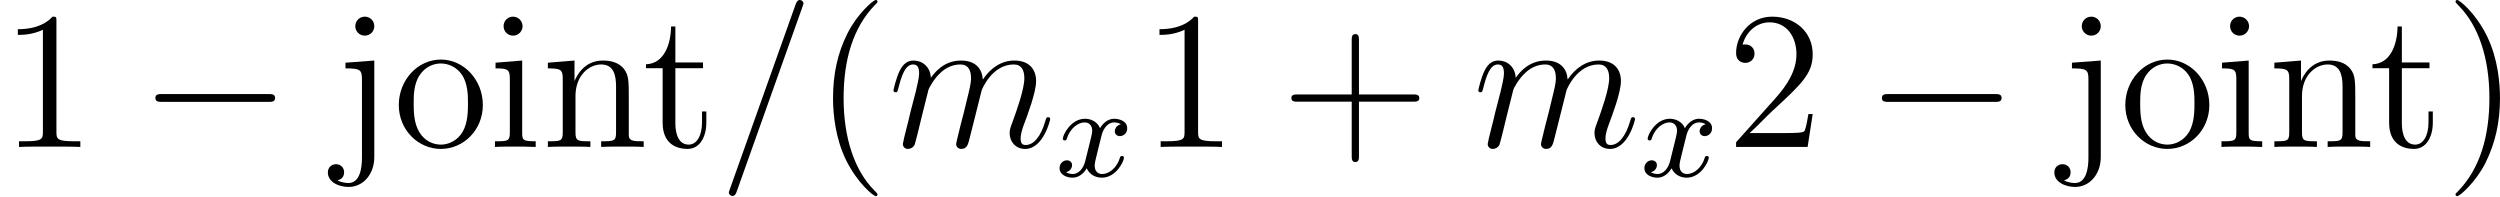
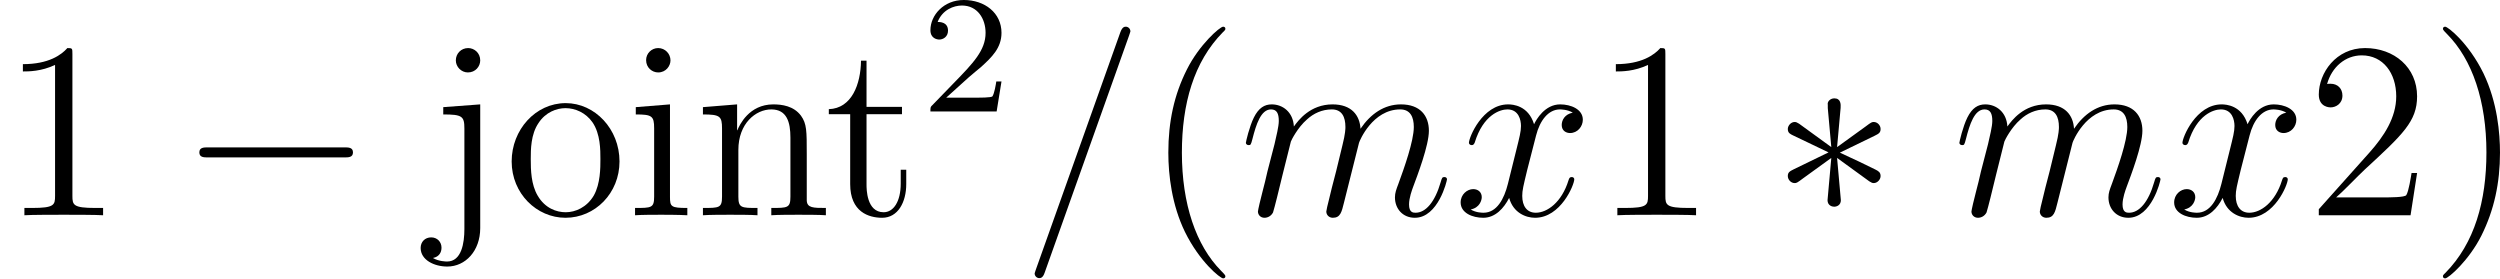
- <svg xmlns="http://www.w3.org/2000/svg" xmlns:xlink="http://www.w3.org/1999/xlink" height="14.959pt" version="1.1" viewBox="195.163 103.985 190.657 14.959" width="190.657pt">
+ <svg xmlns="http://www.w3.org/2000/svg" xmlns:xlink="http://www.w3.org/1999/xlink" height="16.546pt" version="1.1" viewBox="216.191 102.398 148.597 16.546" width="148.597pt">
  <defs>
    <path d="M3.885 2.905C3.885 2.869 3.885 2.845 3.682 2.642C2.487 1.435 1.817 -0.538 1.817 -2.977C1.817 -5.296 2.379 -7.293 3.766 -8.703C3.885 -8.811 3.885 -8.835 3.885 -8.871C3.885 -8.942 3.826 -8.966 3.778 -8.966C3.622 -8.966 2.642 -8.106 2.056 -6.934C1.447 -5.727 1.172 -4.447 1.172 -2.977C1.172 -1.913 1.339 -0.49 1.961 0.789C2.666 2.224 3.646 3.001 3.778 3.001C3.826 3.001 3.885 2.977 3.885 2.905Z" id="g3-40" />
    <path d="M3.371 -2.977C3.371 -3.885 3.252 -5.368 2.582 -6.755C1.877 -8.189 0.897 -8.966 0.765 -8.966C0.717 -8.966 0.658 -8.942 0.658 -8.871C0.658 -8.835 0.658 -8.811 0.861 -8.608C2.056 -7.4 2.726 -5.428 2.726 -2.989C2.726 -0.669 2.164 1.327 0.777 2.738C0.658 2.845 0.658 2.869 0.658 2.905C0.658 2.977 0.717 3.001 0.765 3.001C0.921 3.001 1.901 2.14 2.487 0.968C3.096 -0.251 3.371 -1.542 3.371 -2.977Z" id="g3-41" />
-     <path d="M4.77 -2.762H8.07C8.237 -2.762 8.452 -2.762 8.452 -2.977C8.452 -3.204 8.249 -3.204 8.07 -3.204H4.77V-6.504C4.77 -6.671 4.77 -6.886 4.555 -6.886C4.328 -6.886 4.328 -6.683 4.328 -6.504V-3.204H1.028C0.861 -3.204 0.646 -3.204 0.646 -2.989C0.646 -2.762 0.849 -2.762 1.028 -2.762H4.328V0.538C4.328 0.705 4.328 0.921 4.543 0.921C4.77 0.921 4.77 0.717 4.77 0.538V-2.762Z" id="g3-43" />
    <path d="M3.443 -7.663C3.443 -7.938 3.443 -7.95 3.204 -7.95C2.917 -7.627 2.319 -7.185 1.088 -7.185V-6.838C1.363 -6.838 1.961 -6.838 2.618 -7.149V-0.921C2.618 -0.49 2.582 -0.347 1.53 -0.347H1.16V0C1.482 -0.024 2.642 -0.024 3.037 -0.024S4.579 -0.024 4.902 0V-0.347H4.531C3.479 -0.347 3.443 -0.49 3.443 -0.921V-7.663Z" id="g3-49" />
    <path d="M5.26 -2.008H4.997C4.961 -1.805 4.866 -1.148 4.746 -0.956C4.663 -0.849 3.981 -0.849 3.622 -0.849H1.411C1.734 -1.124 2.463 -1.889 2.774 -2.176C4.591 -3.85 5.26 -4.471 5.26 -5.655C5.26 -7.03 4.172 -7.95 2.786 -7.95S0.586 -6.767 0.586 -5.738C0.586 -5.129 1.112 -5.129 1.148 -5.129C1.399 -5.129 1.71 -5.308 1.71 -5.691C1.71 -6.025 1.482 -6.253 1.148 -6.253C1.04 -6.253 1.016 -6.253 0.98 -6.241C1.207 -7.054 1.853 -7.603 2.63 -7.603C3.646 -7.603 4.268 -6.755 4.268 -5.655C4.268 -4.639 3.682 -3.754 3.001 -2.989L0.586 -0.287V0H4.949L5.26 -2.008Z" id="g3-50" />
    <path d="M2.08 -7.364C2.08 -7.675 1.829 -7.95 1.494 -7.95C1.184 -7.95 0.921 -7.699 0.921 -7.376C0.921 -7.018 1.207 -6.791 1.494 -6.791C1.865 -6.791 2.08 -7.101 2.08 -7.364ZM0.43 -5.141V-4.794C1.196 -4.794 1.303 -4.722 1.303 -4.136V-0.885C1.303 -0.347 1.172 -0.347 0.395 -0.347V0C0.729 -0.024 1.303 -0.024 1.65 -0.024C1.781 -0.024 2.475 -0.024 2.881 0V-0.347C2.104 -0.347 2.056 -0.406 2.056 -0.873V-5.272L0.43 -5.141Z" id="g3-105" />
    <path d="M2.427 -7.364C2.427 -7.723 2.14 -7.95 1.853 -7.95C1.518 -7.95 1.267 -7.687 1.267 -7.364C1.267 -7.054 1.53 -6.791 1.841 -6.791C2.2 -6.791 2.427 -7.077 2.427 -7.364ZM0.669 -5.141V-4.794C1.566 -4.794 1.674 -4.71 1.674 -4.125V0.658C1.674 1.315 1.542 2.2 0.849 2.2C0.825 2.2 0.454 2.2 0.179 2.032C0.49 1.973 0.586 1.745 0.586 1.542C0.586 1.267 0.383 1.052 0.096 1.052C-0.203 1.052 -0.406 1.267 -0.406 1.554C-0.406 2.128 0.239 2.439 0.861 2.439C1.722 2.439 2.427 1.698 2.427 0.61V-5.272L0.669 -5.141Z" id="g3-106" />
    <path d="M5.32 -2.905C5.32 -4.017 5.32 -4.352 5.045 -4.734C4.698 -5.2 4.136 -5.272 3.73 -5.272C2.57 -5.272 2.116 -4.28 2.02 -4.041H2.008V-5.272L0.383 -5.141V-4.794C1.196 -4.794 1.291 -4.71 1.291 -4.125V-0.885C1.291 -0.347 1.16 -0.347 0.383 -0.347V0C0.693 -0.024 1.339 -0.024 1.674 -0.024C2.02 -0.024 2.666 -0.024 2.977 0V-0.347C2.212 -0.347 2.068 -0.347 2.068 -0.885V-3.108C2.068 -4.364 2.893 -5.033 3.634 -5.033S4.543 -4.423 4.543 -3.694V-0.885C4.543 -0.347 4.411 -0.347 3.634 -0.347V0C3.945 -0.024 4.591 -0.024 4.926 -0.024C5.272 -0.024 5.918 -0.024 6.229 0V-0.347C5.631 -0.347 5.332 -0.347 5.32 -0.705V-2.905Z" id="g3-110" />
    <path d="M5.487 -2.558C5.487 -4.101 4.316 -5.332 2.929 -5.332C1.494 -5.332 0.359 -4.065 0.359 -2.558C0.359 -1.028 1.554 0.12 2.917 0.12C4.328 0.12 5.487 -1.052 5.487 -2.558ZM2.929 -0.143C2.487 -0.143 1.949 -0.335 1.602 -0.921C1.279 -1.459 1.267 -2.164 1.267 -2.666C1.267 -3.12 1.267 -3.85 1.638 -4.388C1.973 -4.902 2.499 -5.093 2.917 -5.093C3.383 -5.093 3.885 -4.878 4.208 -4.411C4.579 -3.862 4.579 -3.108 4.579 -2.666C4.579 -2.248 4.579 -1.506 4.268 -0.944C3.933 -0.371 3.383 -0.143 2.929 -0.143Z" id="g3-111" />
    <path d="M2.008 -4.806H3.694V-5.153H2.008V-7.352H1.745C1.734 -6.229 1.303 -5.081 0.215 -5.045V-4.806H1.231V-1.482C1.231 -0.155 2.116 0.12 2.75 0.12C3.503 0.12 3.897 -0.622 3.897 -1.482V-2.164H3.634V-1.506C3.634 -0.646 3.288 -0.143 2.821 -0.143C2.008 -0.143 2.008 -1.255 2.008 -1.459V-4.806Z" id="g3-116" />
    <path d="M7.878 -2.75C8.082 -2.75 8.297 -2.75 8.297 -2.989S8.082 -3.228 7.878 -3.228H1.411C1.207 -3.228 0.992 -3.228 0.992 -2.989S1.207 -2.75 1.411 -2.75H7.878Z" id="g0-0" />
-     <path d="M3.993 -3.18C3.642 -3.092 3.626 -2.782 3.626 -2.75C3.626 -2.574 3.762 -2.455 3.937 -2.455S4.384 -2.59 4.384 -2.933C4.384 -3.387 3.881 -3.515 3.587 -3.515C3.212 -3.515 2.909 -3.252 2.726 -2.941C2.55 -3.363 2.136 -3.515 1.809 -3.515C0.94 -3.515 0.454 -2.519 0.454 -2.295C0.454 -2.224 0.51 -2.192 0.574 -2.192C0.669 -2.192 0.685 -2.232 0.709 -2.327C0.893 -2.909 1.371 -3.292 1.785 -3.292C2.096 -3.292 2.248 -3.068 2.248 -2.782C2.248 -2.622 2.152 -2.256 2.088 -2.001C2.032 -1.769 1.857 -1.06 1.817 -0.909C1.706 -0.478 1.419 -0.143 1.06 -0.143C1.028 -0.143 0.821 -0.143 0.654 -0.255C1.02 -0.343 1.02 -0.677 1.02 -0.685C1.02 -0.869 0.877 -0.98 0.701 -0.98C0.486 -0.98 0.255 -0.797 0.255 -0.494C0.255 -0.128 0.646 0.08 1.052 0.08C1.474 0.08 1.769 -0.239 1.913 -0.494C2.088 -0.104 2.455 0.08 2.837 0.08C3.706 0.08 4.184 -0.917 4.184 -1.14C4.184 -1.219 4.121 -1.243 4.065 -1.243C3.969 -1.243 3.953 -1.188 3.929 -1.108C3.77 -0.574 3.316 -0.143 2.853 -0.143C2.59 -0.143 2.399 -0.319 2.399 -0.654C2.399 -0.813 2.447 -0.996 2.558 -1.443C2.614 -1.682 2.79 -2.383 2.829 -2.534C2.941 -2.949 3.22 -3.292 3.579 -3.292C3.618 -3.292 3.826 -3.292 3.993 -3.18Z" id="g1-120" />
-     <path d="M5.129 -8.524C5.129 -8.536 5.2 -8.715 5.2 -8.739C5.2 -8.883 5.081 -8.966 4.985 -8.966C4.926 -8.966 4.818 -8.966 4.722 -8.703L0.717 2.546C0.717 2.558 0.646 2.738 0.646 2.762C0.646 2.905 0.765 2.989 0.861 2.989C0.933 2.989 1.04 2.977 1.124 2.726L5.129 -8.524Z" id="g2-61" />
-     <path d="M2.463 -3.503C2.487 -3.575 2.786 -4.172 3.228 -4.555C3.539 -4.842 3.945 -5.033 4.411 -5.033C4.89 -5.033 5.057 -4.674 5.057 -4.196C5.057 -4.125 5.057 -3.885 4.914 -3.324L4.615 -2.092C4.519 -1.734 4.292 -0.849 4.268 -0.717C4.22 -0.538 4.148 -0.227 4.148 -0.179C4.148 -0.012 4.28 0.12 4.459 0.12C4.818 0.12 4.878 -0.155 4.985 -0.586L5.703 -3.443C5.727 -3.539 6.348 -5.033 7.663 -5.033C8.141 -5.033 8.309 -4.674 8.309 -4.196C8.309 -3.527 7.843 -2.224 7.58 -1.506C7.472 -1.219 7.412 -1.064 7.412 -0.849C7.412 -0.311 7.783 0.12 8.357 0.12C9.468 0.12 9.887 -1.638 9.887 -1.71C9.887 -1.769 9.839 -1.817 9.767 -1.817C9.66 -1.817 9.648 -1.781 9.588 -1.578C9.313 -0.622 8.871 -0.12 8.393 -0.12C8.273 -0.12 8.082 -0.132 8.082 -0.514C8.082 -0.825 8.225 -1.207 8.273 -1.339C8.488 -1.913 9.026 -3.324 9.026 -4.017C9.026 -4.734 8.608 -5.272 7.699 -5.272C6.898 -5.272 6.253 -4.818 5.774 -4.113C5.738 -4.758 5.344 -5.272 4.447 -5.272C3.383 -5.272 2.821 -4.519 2.606 -4.22C2.57 -4.902 2.08 -5.272 1.554 -5.272C1.207 -5.272 0.933 -5.105 0.705 -4.651C0.49 -4.22 0.323 -3.491 0.323 -3.443S0.371 -3.335 0.454 -3.335C0.55 -3.335 0.562 -3.347 0.634 -3.622C0.813 -4.328 1.04 -5.033 1.518 -5.033C1.793 -5.033 1.889 -4.842 1.889 -4.483C1.889 -4.22 1.769 -3.754 1.686 -3.383L1.351 -2.092C1.303 -1.865 1.172 -1.327 1.112 -1.112C1.028 -0.801 0.897 -0.239 0.897 -0.179C0.897 -0.012 1.028 0.12 1.207 0.12C1.351 0.12 1.518 0.048 1.614 -0.132C1.638 -0.191 1.745 -0.61 1.805 -0.849L2.068 -1.925L2.463 -3.503Z" id="g2-109" />
+     <path d="M3.288 -5.105C3.3 -5.272 3.3 -5.559 2.989 -5.559C2.798 -5.559 2.642 -5.404 2.678 -5.248V-5.093L2.845 -3.24L1.315 -4.352C1.207 -4.411 1.184 -4.435 1.1 -4.435C0.933 -4.435 0.777 -4.268 0.777 -4.101C0.777 -3.909 0.897 -3.862 1.016 -3.802L2.714 -2.989L1.064 -2.188C0.873 -2.092 0.777 -2.044 0.777 -1.865S0.933 -1.53 1.1 -1.53C1.184 -1.53 1.207 -1.53 1.506 -1.757L2.845 -2.726L2.666 -0.717C2.666 -0.466 2.881 -0.406 2.977 -0.406C3.12 -0.406 3.3 -0.49 3.3 -0.717L3.12 -2.726L4.651 -1.614C4.758 -1.554 4.782 -1.53 4.866 -1.53C5.033 -1.53 5.189 -1.698 5.189 -1.865C5.189 -2.044 5.081 -2.104 4.937 -2.176C4.22 -2.534 4.196 -2.534 3.252 -2.977L4.902 -3.778C5.093 -3.873 5.189 -3.921 5.189 -4.101S5.033 -4.435 4.866 -4.435C4.782 -4.435 4.758 -4.435 4.459 -4.208L3.12 -3.24L3.288 -5.105Z" id="g0-3" />
+     <path d="M2.248 -1.626C2.375 -1.745 2.71 -2.008 2.837 -2.12C3.332 -2.574 3.802 -3.013 3.802 -3.738C3.802 -4.686 3.005 -5.3 2.008 -5.3C1.052 -5.3 0.422 -4.575 0.422 -3.865C0.422 -3.475 0.733 -3.419 0.845 -3.419C1.012 -3.419 1.259 -3.539 1.259 -3.842C1.259 -4.256 0.861 -4.256 0.765 -4.256C0.996 -4.838 1.53 -5.037 1.921 -5.037C2.662 -5.037 3.045 -4.407 3.045 -3.738C3.045 -2.909 2.463 -2.303 1.522 -1.339L0.518 -0.303C0.422 -0.215 0.422 -0.199 0.422 0H3.571L3.802 -1.427H3.555C3.531 -1.267 3.467 -0.869 3.371 -0.717C3.324 -0.654 2.718 -0.654 2.59 -0.654H1.172L2.248 -1.626Z" id="g2-50" />
+     <path d="M5.129 -8.524C5.129 -8.536 5.2 -8.715 5.2 -8.739C5.2 -8.883 5.081 -8.966 4.985 -8.966C4.926 -8.966 4.818 -8.966 4.722 -8.703L0.717 2.546C0.717 2.558 0.646 2.738 0.646 2.762C0.646 2.905 0.765 2.989 0.861 2.989C0.933 2.989 1.04 2.977 1.124 2.726L5.129 -8.524Z" id="g1-61" />
+     <path d="M2.463 -3.503C2.487 -3.575 2.786 -4.172 3.228 -4.555C3.539 -4.842 3.945 -5.033 4.411 -5.033C4.89 -5.033 5.057 -4.674 5.057 -4.196C5.057 -4.125 5.057 -3.885 4.914 -3.324L4.615 -2.092C4.519 -1.734 4.292 -0.849 4.268 -0.717C4.22 -0.538 4.148 -0.227 4.148 -0.179C4.148 -0.012 4.28 0.12 4.459 0.12C4.818 0.12 4.878 -0.155 4.985 -0.586L5.703 -3.443C5.727 -3.539 6.348 -5.033 7.663 -5.033C8.141 -5.033 8.309 -4.674 8.309 -4.196C8.309 -3.527 7.843 -2.224 7.58 -1.506C7.472 -1.219 7.412 -1.064 7.412 -0.849C7.412 -0.311 7.783 0.12 8.357 0.12C9.468 0.12 9.887 -1.638 9.887 -1.71C9.887 -1.769 9.839 -1.817 9.767 -1.817C9.66 -1.817 9.648 -1.781 9.588 -1.578C9.313 -0.622 8.871 -0.12 8.393 -0.12C8.273 -0.12 8.082 -0.132 8.082 -0.514C8.082 -0.825 8.225 -1.207 8.273 -1.339C8.488 -1.913 9.026 -3.324 9.026 -4.017C9.026 -4.734 8.608 -5.272 7.699 -5.272C6.898 -5.272 6.253 -4.818 5.774 -4.113C5.738 -4.758 5.344 -5.272 4.447 -5.272C3.383 -5.272 2.821 -4.519 2.606 -4.22C2.57 -4.902 2.08 -5.272 1.554 -5.272C1.207 -5.272 0.933 -5.105 0.705 -4.651C0.49 -4.22 0.323 -3.491 0.323 -3.443S0.371 -3.335 0.454 -3.335C0.55 -3.335 0.562 -3.347 0.634 -3.622C0.813 -4.328 1.04 -5.033 1.518 -5.033C1.793 -5.033 1.889 -4.842 1.889 -4.483C1.889 -4.22 1.769 -3.754 1.686 -3.383L1.351 -2.092C1.303 -1.865 1.172 -1.327 1.112 -1.112C1.028 -0.801 0.897 -0.239 0.897 -0.179C0.897 -0.012 1.028 0.12 1.207 0.12C1.351 0.12 1.518 0.048 1.614 -0.132C1.638 -0.191 1.745 -0.61 1.805 -0.849L2.068 -1.925L2.463 -3.503Z" id="g1-109" />
+     <path d="M5.667 -4.878C5.284 -4.806 5.141 -4.519 5.141 -4.292C5.141 -4.005 5.368 -3.909 5.535 -3.909C5.894 -3.909 6.145 -4.22 6.145 -4.543C6.145 -5.045 5.571 -5.272 5.069 -5.272C4.34 -5.272 3.933 -4.555 3.826 -4.328C3.551 -5.224 2.809 -5.272 2.594 -5.272C1.375 -5.272 0.729 -3.706 0.729 -3.443C0.729 -3.395 0.777 -3.335 0.861 -3.335C0.956 -3.335 0.98 -3.407 1.004 -3.455C1.411 -4.782 2.212 -5.033 2.558 -5.033C3.096 -5.033 3.204 -4.531 3.204 -4.244C3.204 -3.981 3.132 -3.706 2.989 -3.132L2.582 -1.494C2.403 -0.777 2.056 -0.12 1.423 -0.12C1.363 -0.12 1.064 -0.12 0.813 -0.275C1.243 -0.359 1.339 -0.717 1.339 -0.861C1.339 -1.1 1.16 -1.243 0.933 -1.243C0.646 -1.243 0.335 -0.992 0.335 -0.61C0.335 -0.108 0.897 0.12 1.411 0.12C1.985 0.12 2.391 -0.335 2.642 -0.825C2.833 -0.12 3.431 0.12 3.873 0.12C5.093 0.12 5.738 -1.447 5.738 -1.71C5.738 -1.769 5.691 -1.817 5.619 -1.817C5.511 -1.817 5.499 -1.757 5.464 -1.662C5.141 -0.61 4.447 -0.12 3.909 -0.12C3.491 -0.12 3.264 -0.43 3.264 -0.921C3.264 -1.184 3.312 -1.375 3.503 -2.164L3.921 -3.79C4.101 -4.507 4.507 -5.033 5.057 -5.033C5.081 -5.033 5.416 -5.033 5.667 -4.878Z" id="g1-120" />
  </defs>
  <g id="page1" transform="matrix(1.25 0 0 1.25 0 0)">
-     <use x="156.13" xlink:href="#g3-49" y="92.154" />
-     <use x="164.618" xlink:href="#g0-0" y="92.154" />
-     <use x="176.539" xlink:href="#g3-106" y="92.154" />
-     <use x="180.102" xlink:href="#g3-111" y="92.154" />
-     <use x="185.933" xlink:href="#g3-105" y="92.154" />
-     <use x="189.173" xlink:href="#g3-110" y="92.154" />
-     <use x="195.327" xlink:href="#g3-116" y="92.154" />
-     <use x="199.951" xlink:href="#g2-61" y="92.154" />
-     <use x="205.782" xlink:href="#g3-40" y="92.154" />
-     <use x="210.317" xlink:href="#g2-109" y="92.154" />
-     <use x="220.518" xlink:href="#g1-120" y="93.948" />
-     <use x="225.783" xlink:href="#g3-49" y="92.154" />
-     <use x="234.271" xlink:href="#g3-43" y="92.154" />
-     <use x="245.998" xlink:href="#g2-109" y="92.154" />
-     <use x="256.199" xlink:href="#g1-120" y="93.948" />
-     <use x="261.464" xlink:href="#g3-50" y="92.154" />
-     <use x="269.952" xlink:href="#g0-0" y="92.154" />
-     <use x="281.872" xlink:href="#g3-106" y="92.154" />
-     <use x="285.436" xlink:href="#g3-111" y="92.154" />
-     <use x="291.267" xlink:href="#g3-105" y="92.154" />
-     <use x="294.507" xlink:href="#g3-110" y="92.154" />
-     <use x="300.66" xlink:href="#g3-116" y="92.154" />
-     <use x="305.284" xlink:href="#g3-41" y="92.154" />
+     <use x="172.953" xlink:href="#g3-49" y="92.154" />
+     <use x="181.44" xlink:href="#g0-0" y="92.154" />
+     <use x="193.361" xlink:href="#g3-106" y="92.154" />
+     <use x="196.924" xlink:href="#g3-111" y="92.154" />
+     <use x="202.755" xlink:href="#g3-105" y="92.154" />
+     <use x="205.995" xlink:href="#g3-110" y="92.154" />
+     <use x="212.149" xlink:href="#g3-116" y="92.154" />
+     <use x="216.773" xlink:href="#g2-50" y="87.218" />
+     <use x="221.505" xlink:href="#g1-61" y="92.154" />
+     <use x="227.336" xlink:href="#g3-40" y="92.154" />
+     <use x="231.872" xlink:href="#g1-109" y="92.154" />
+     <use x="242.073" xlink:href="#g1-120" y="92.154" />
+     <use x="248.7" xlink:href="#g3-49" y="92.154" />
+     <use x="257.188" xlink:href="#g0-3" y="92.154" />
+     <use x="265.8" xlink:href="#g1-109" y="92.154" />
+     <use x="276.001" xlink:href="#g1-120" y="92.154" />
+     <use x="282.628" xlink:href="#g3-50" y="92.154" />
+     <use x="288.459" xlink:href="#g3-41" y="92.154" />
  </g>
</svg>
